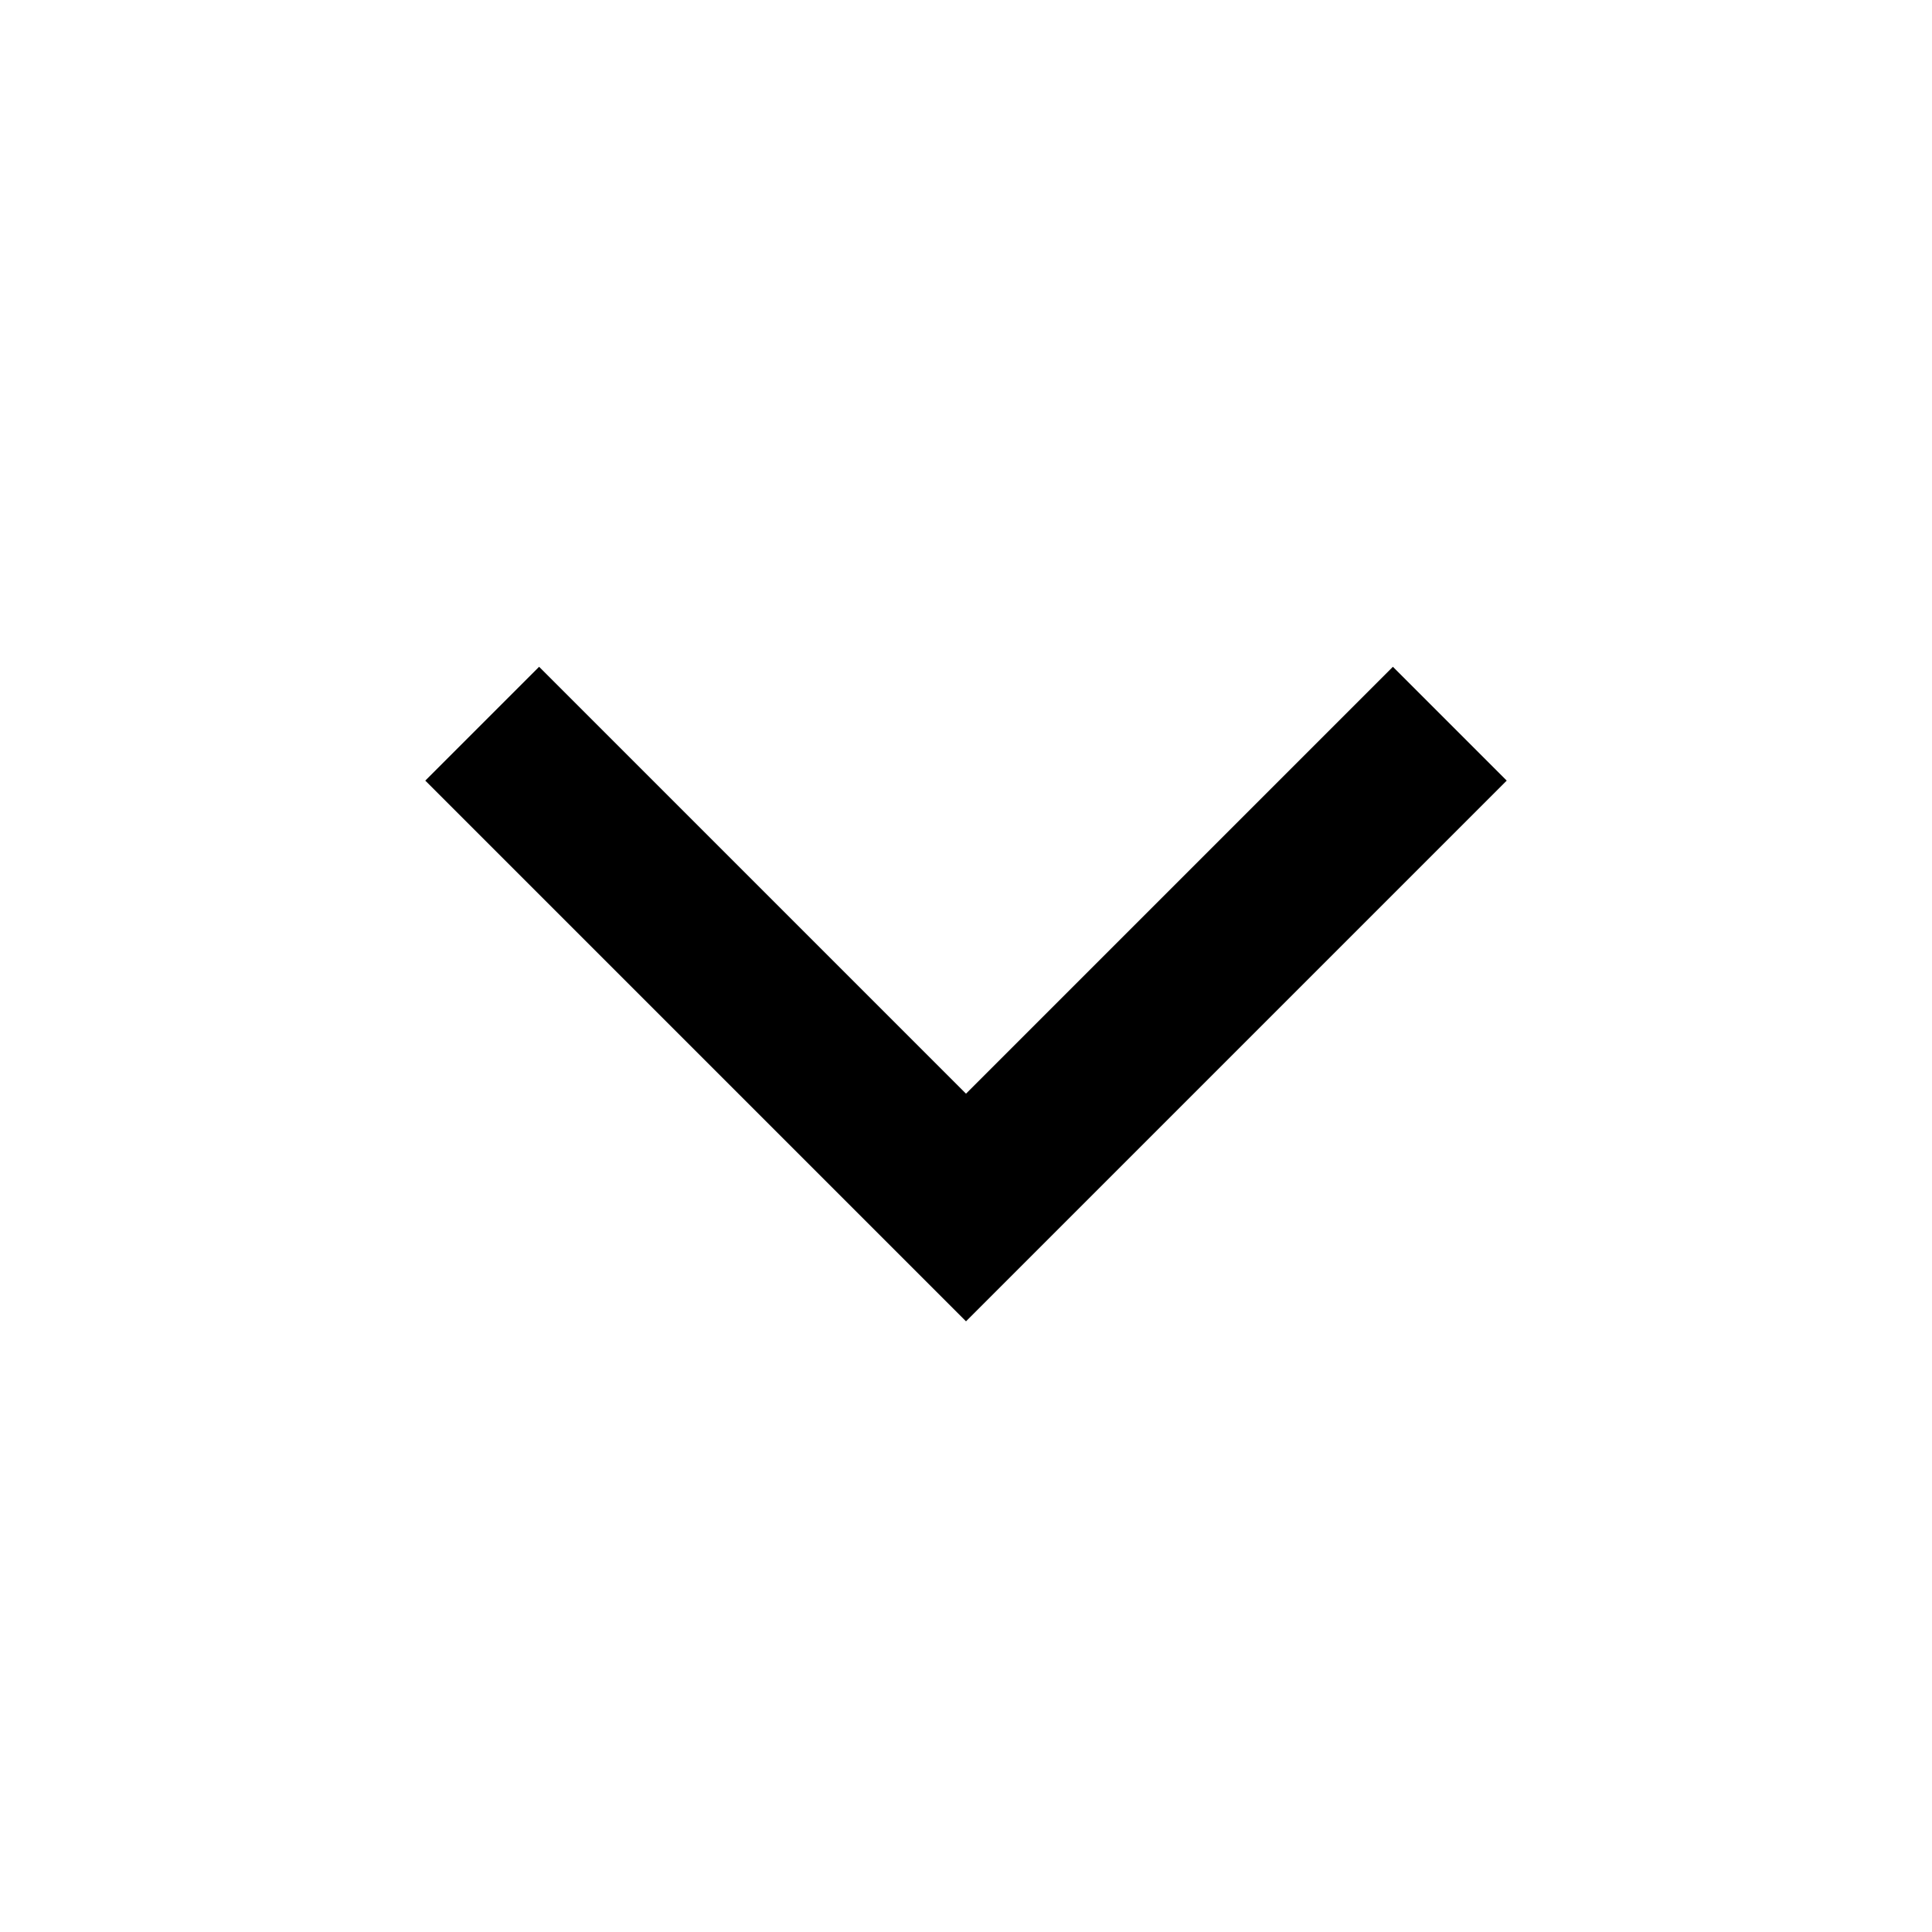
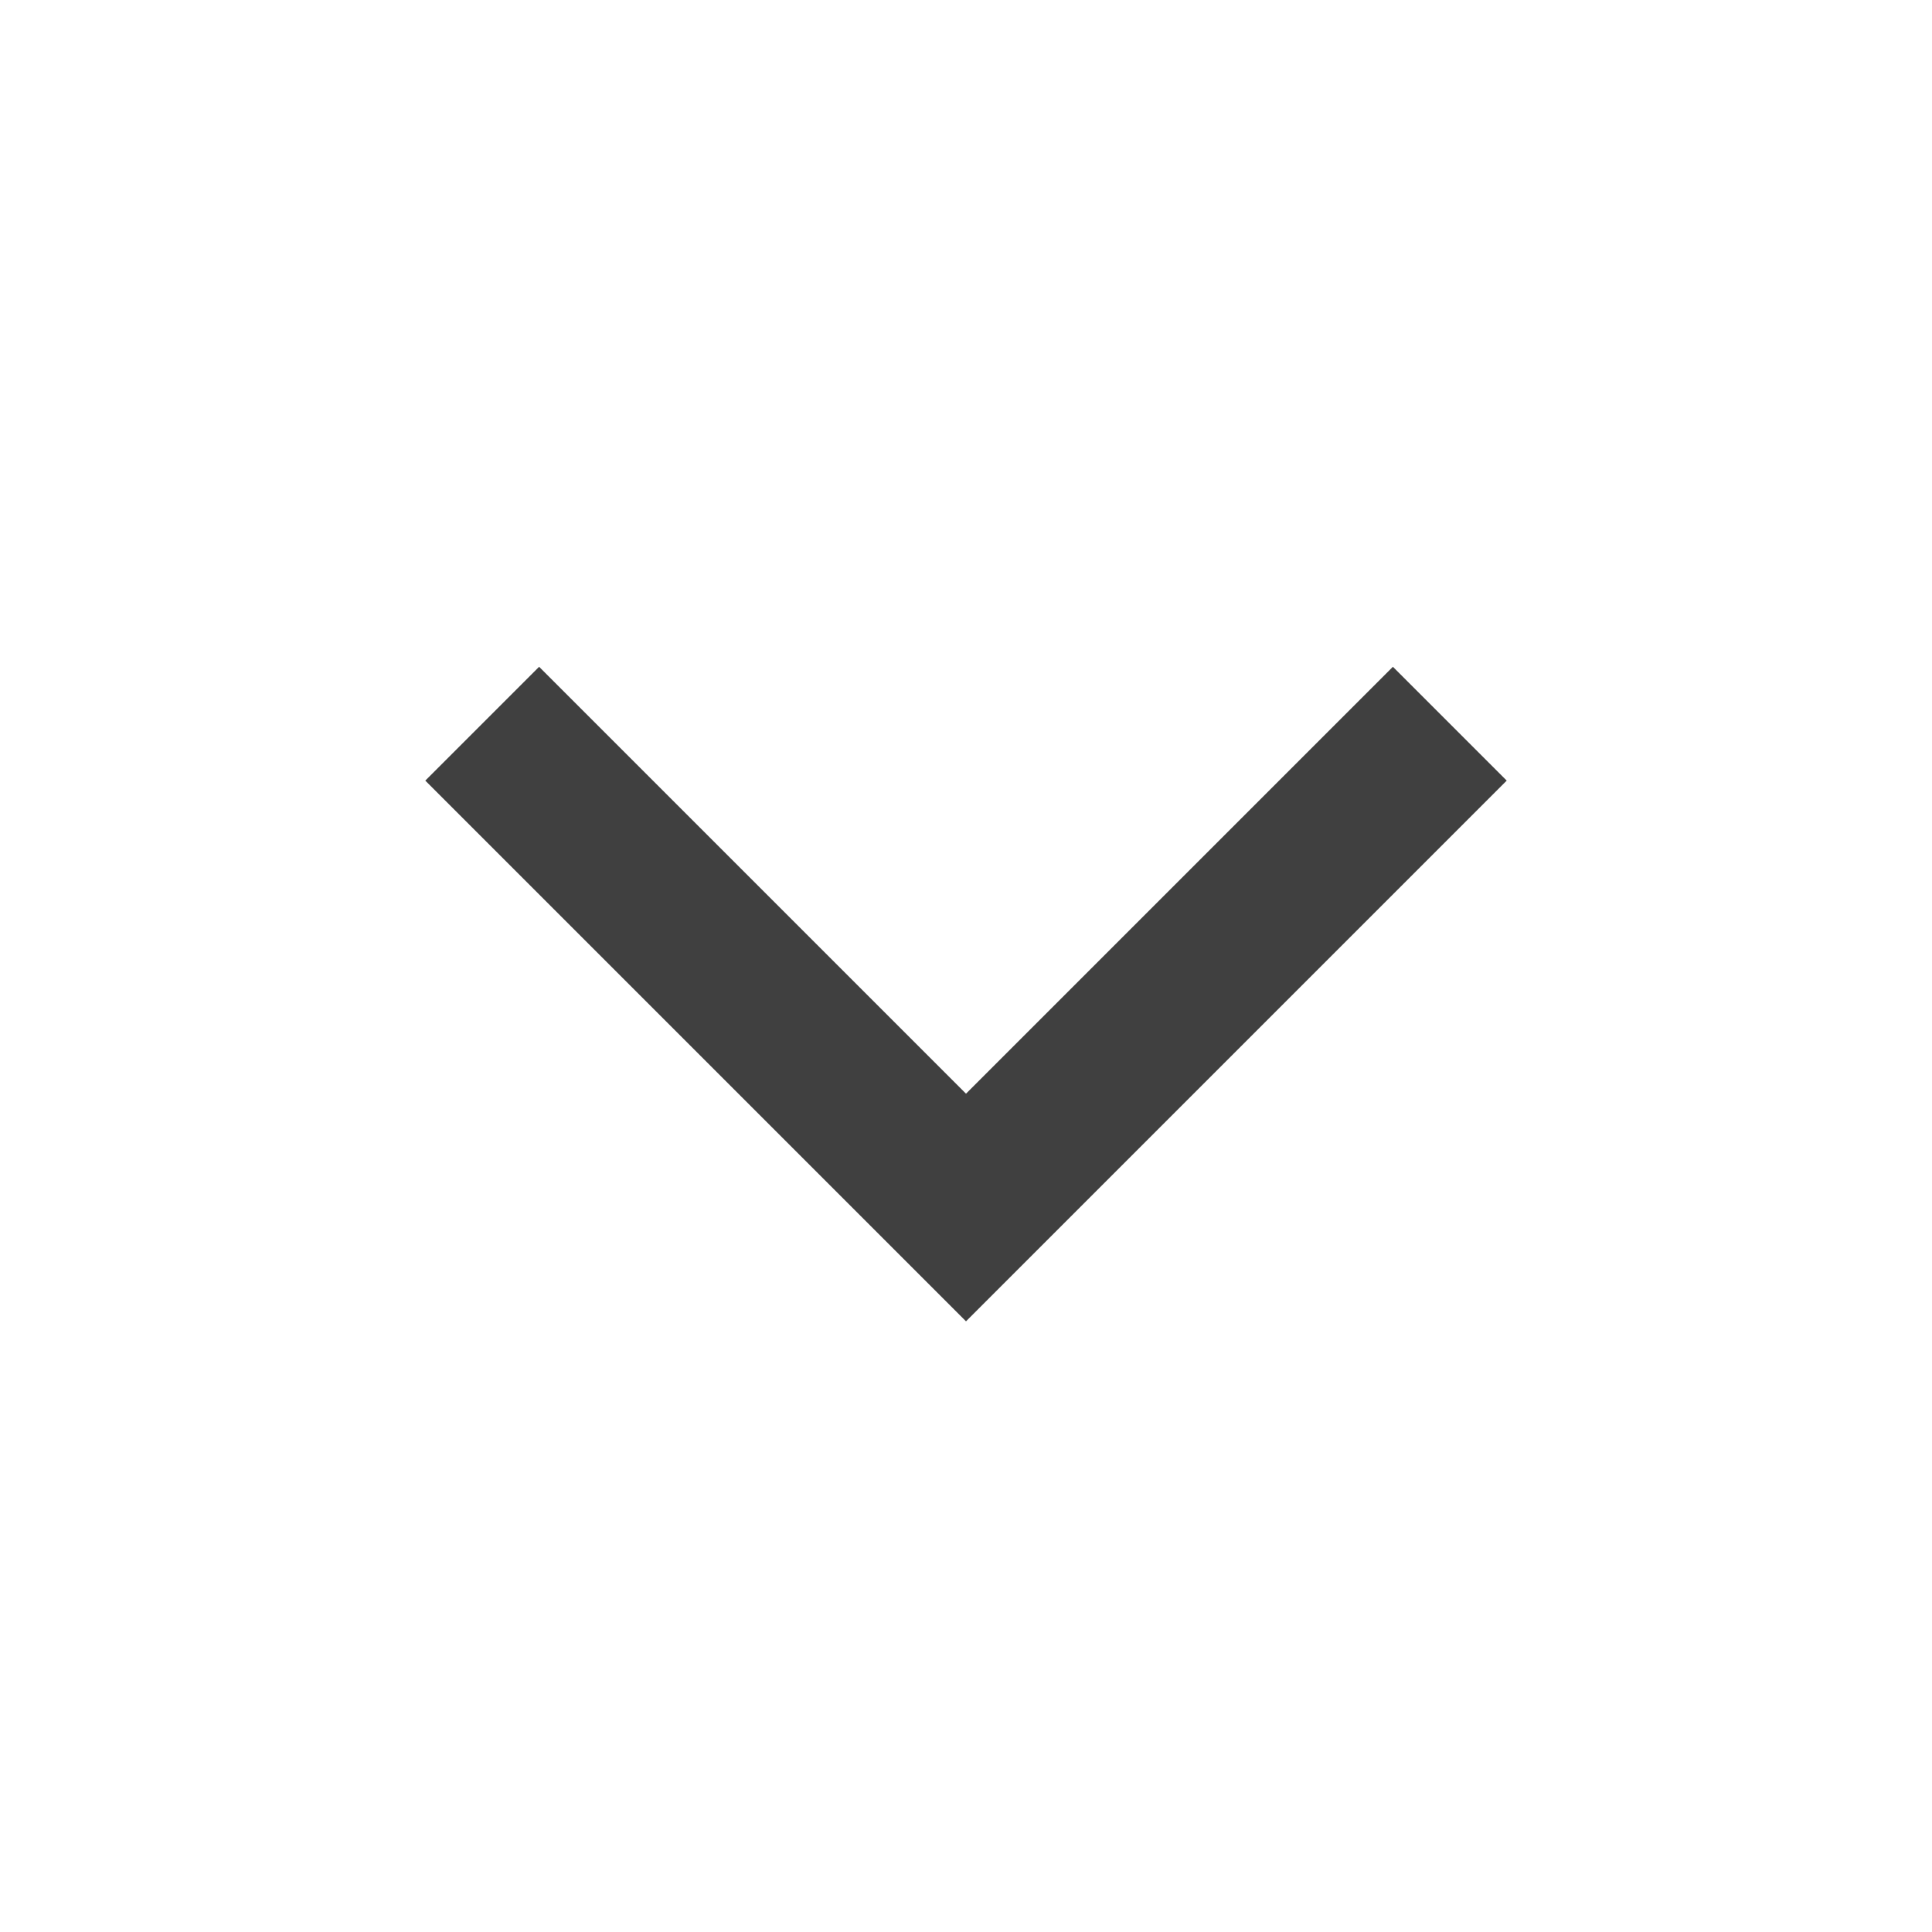
<svg xmlns="http://www.w3.org/2000/svg" width="24" height="24" viewBox="0 0 24 24">
-   <g id="expand">
+   <g id="expand" style="opacity:0.75;">
    <path id="arrow" d="M17.303 8.283l-5.303 5.303-5.303-5.303-1.414 1.414 6.717 6.717 6.717-6.717z" />
  </g>
</svg>
